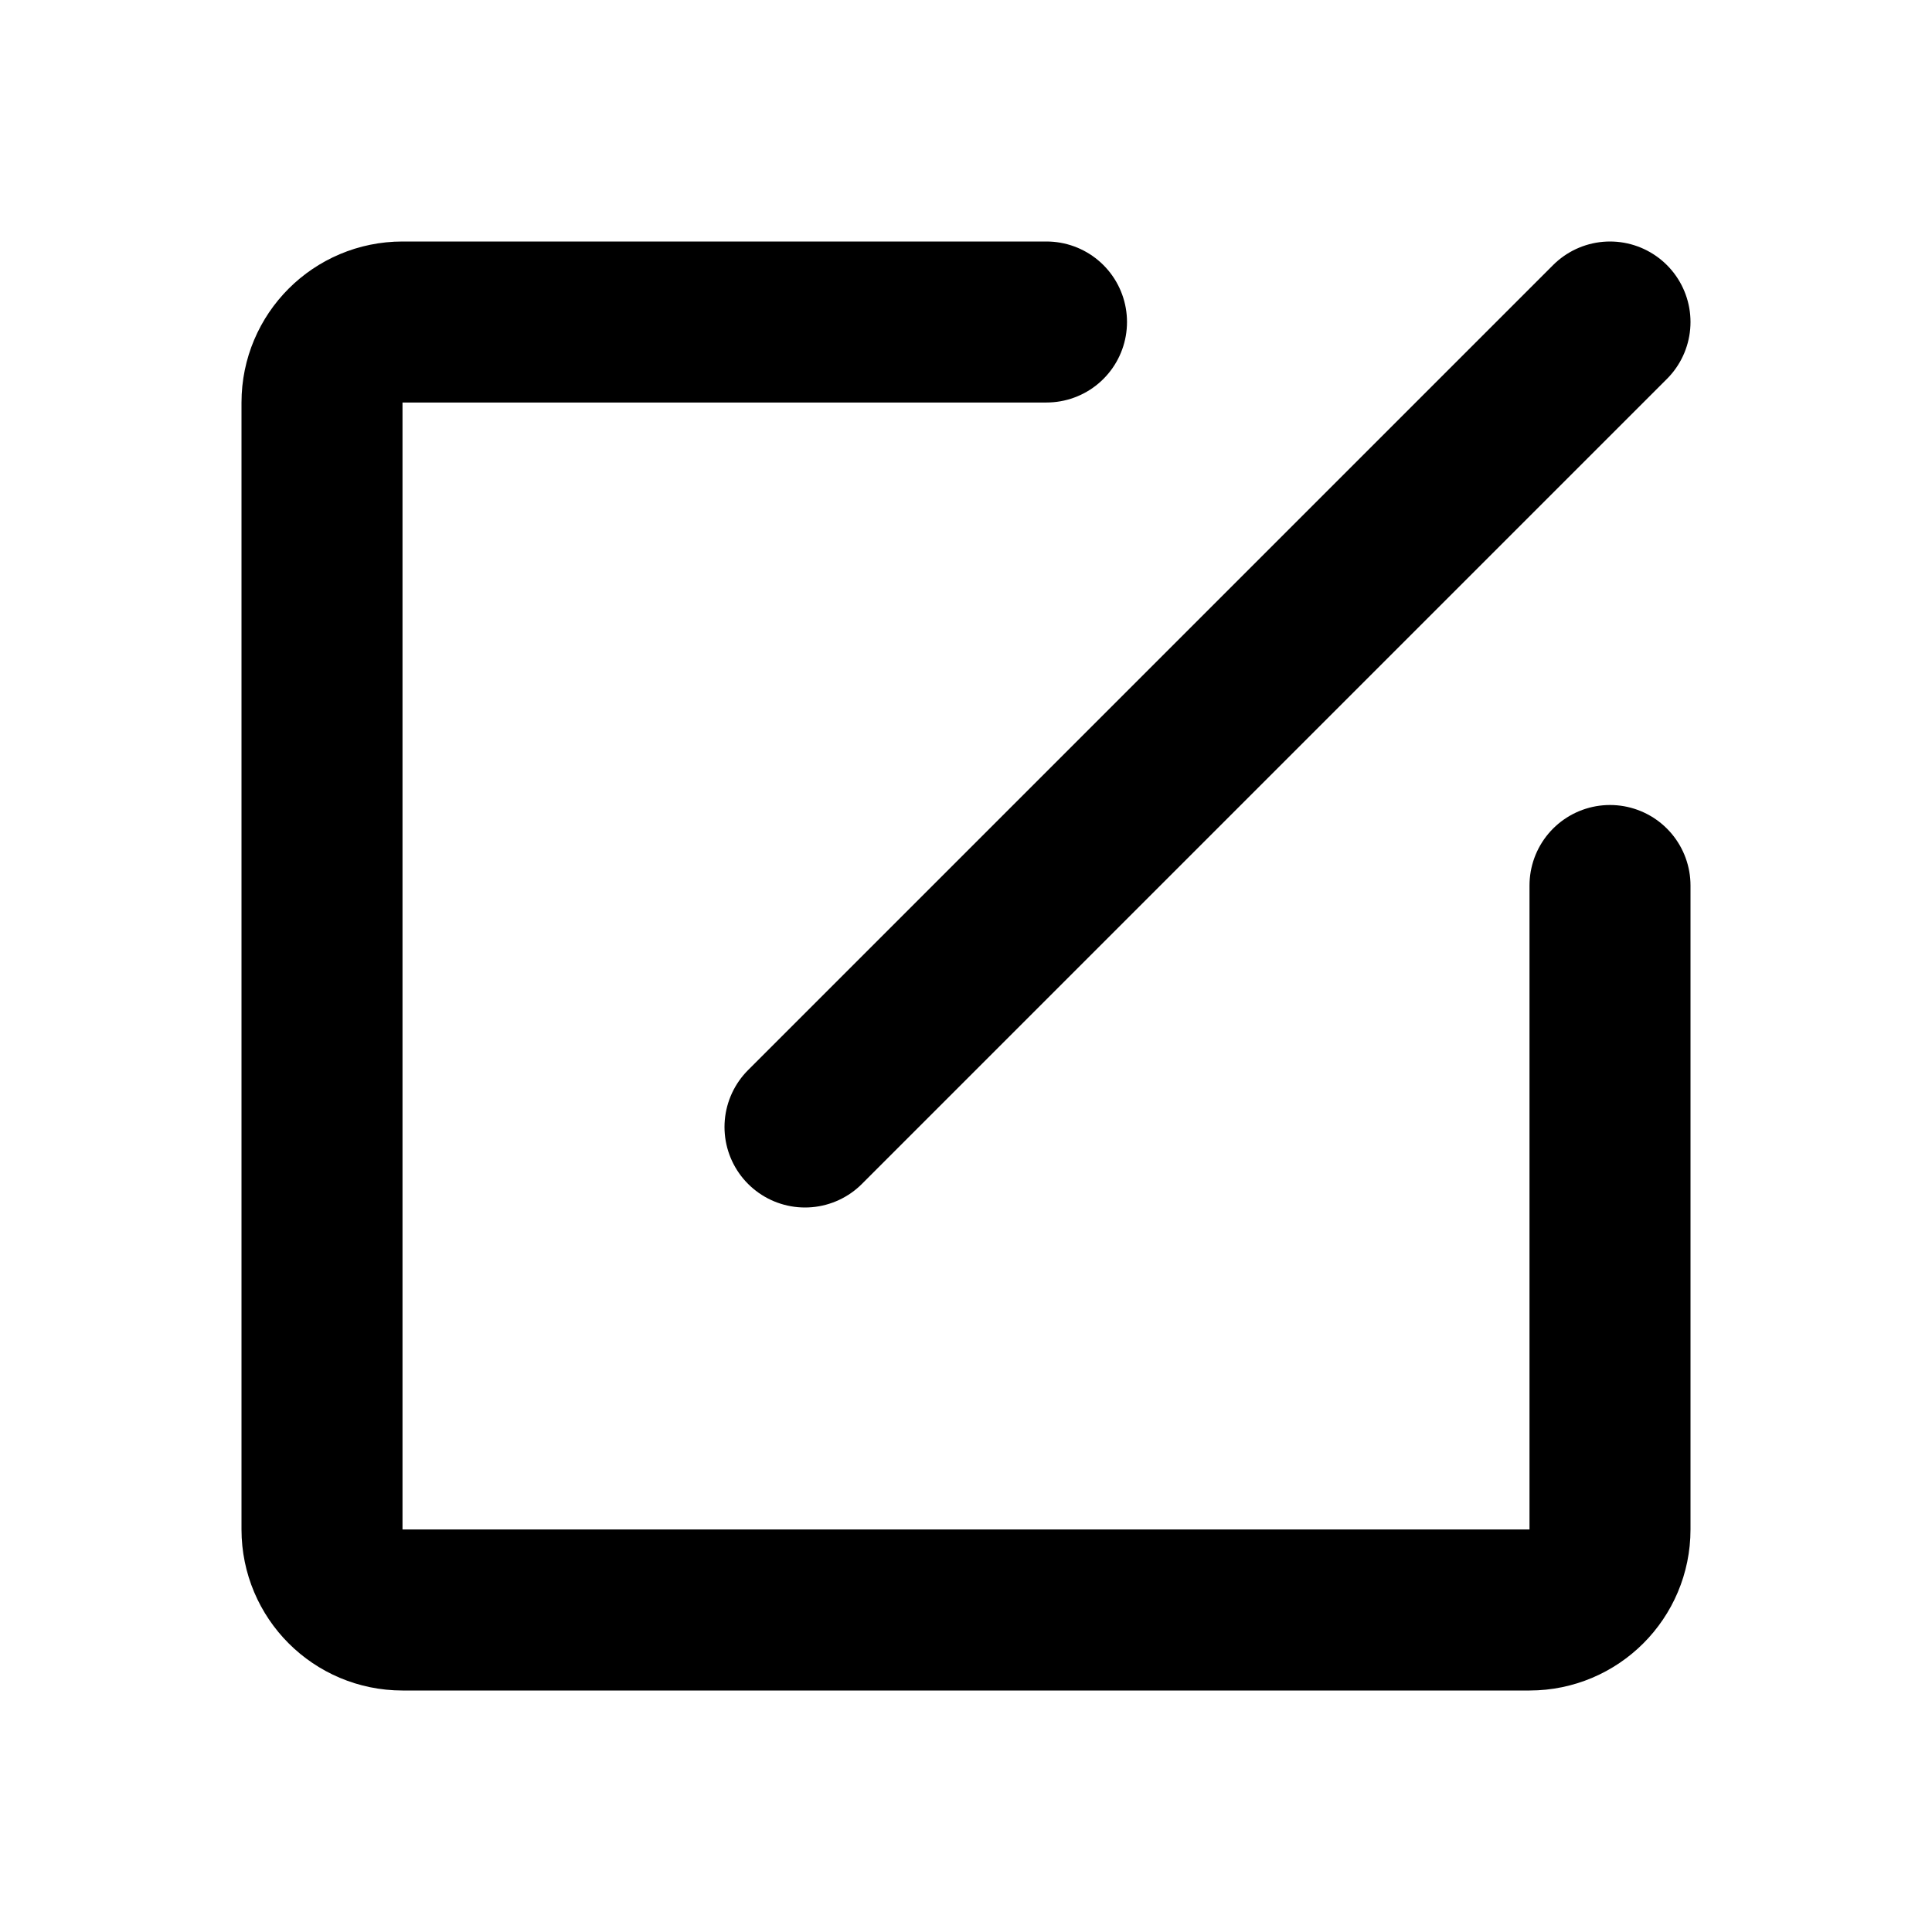
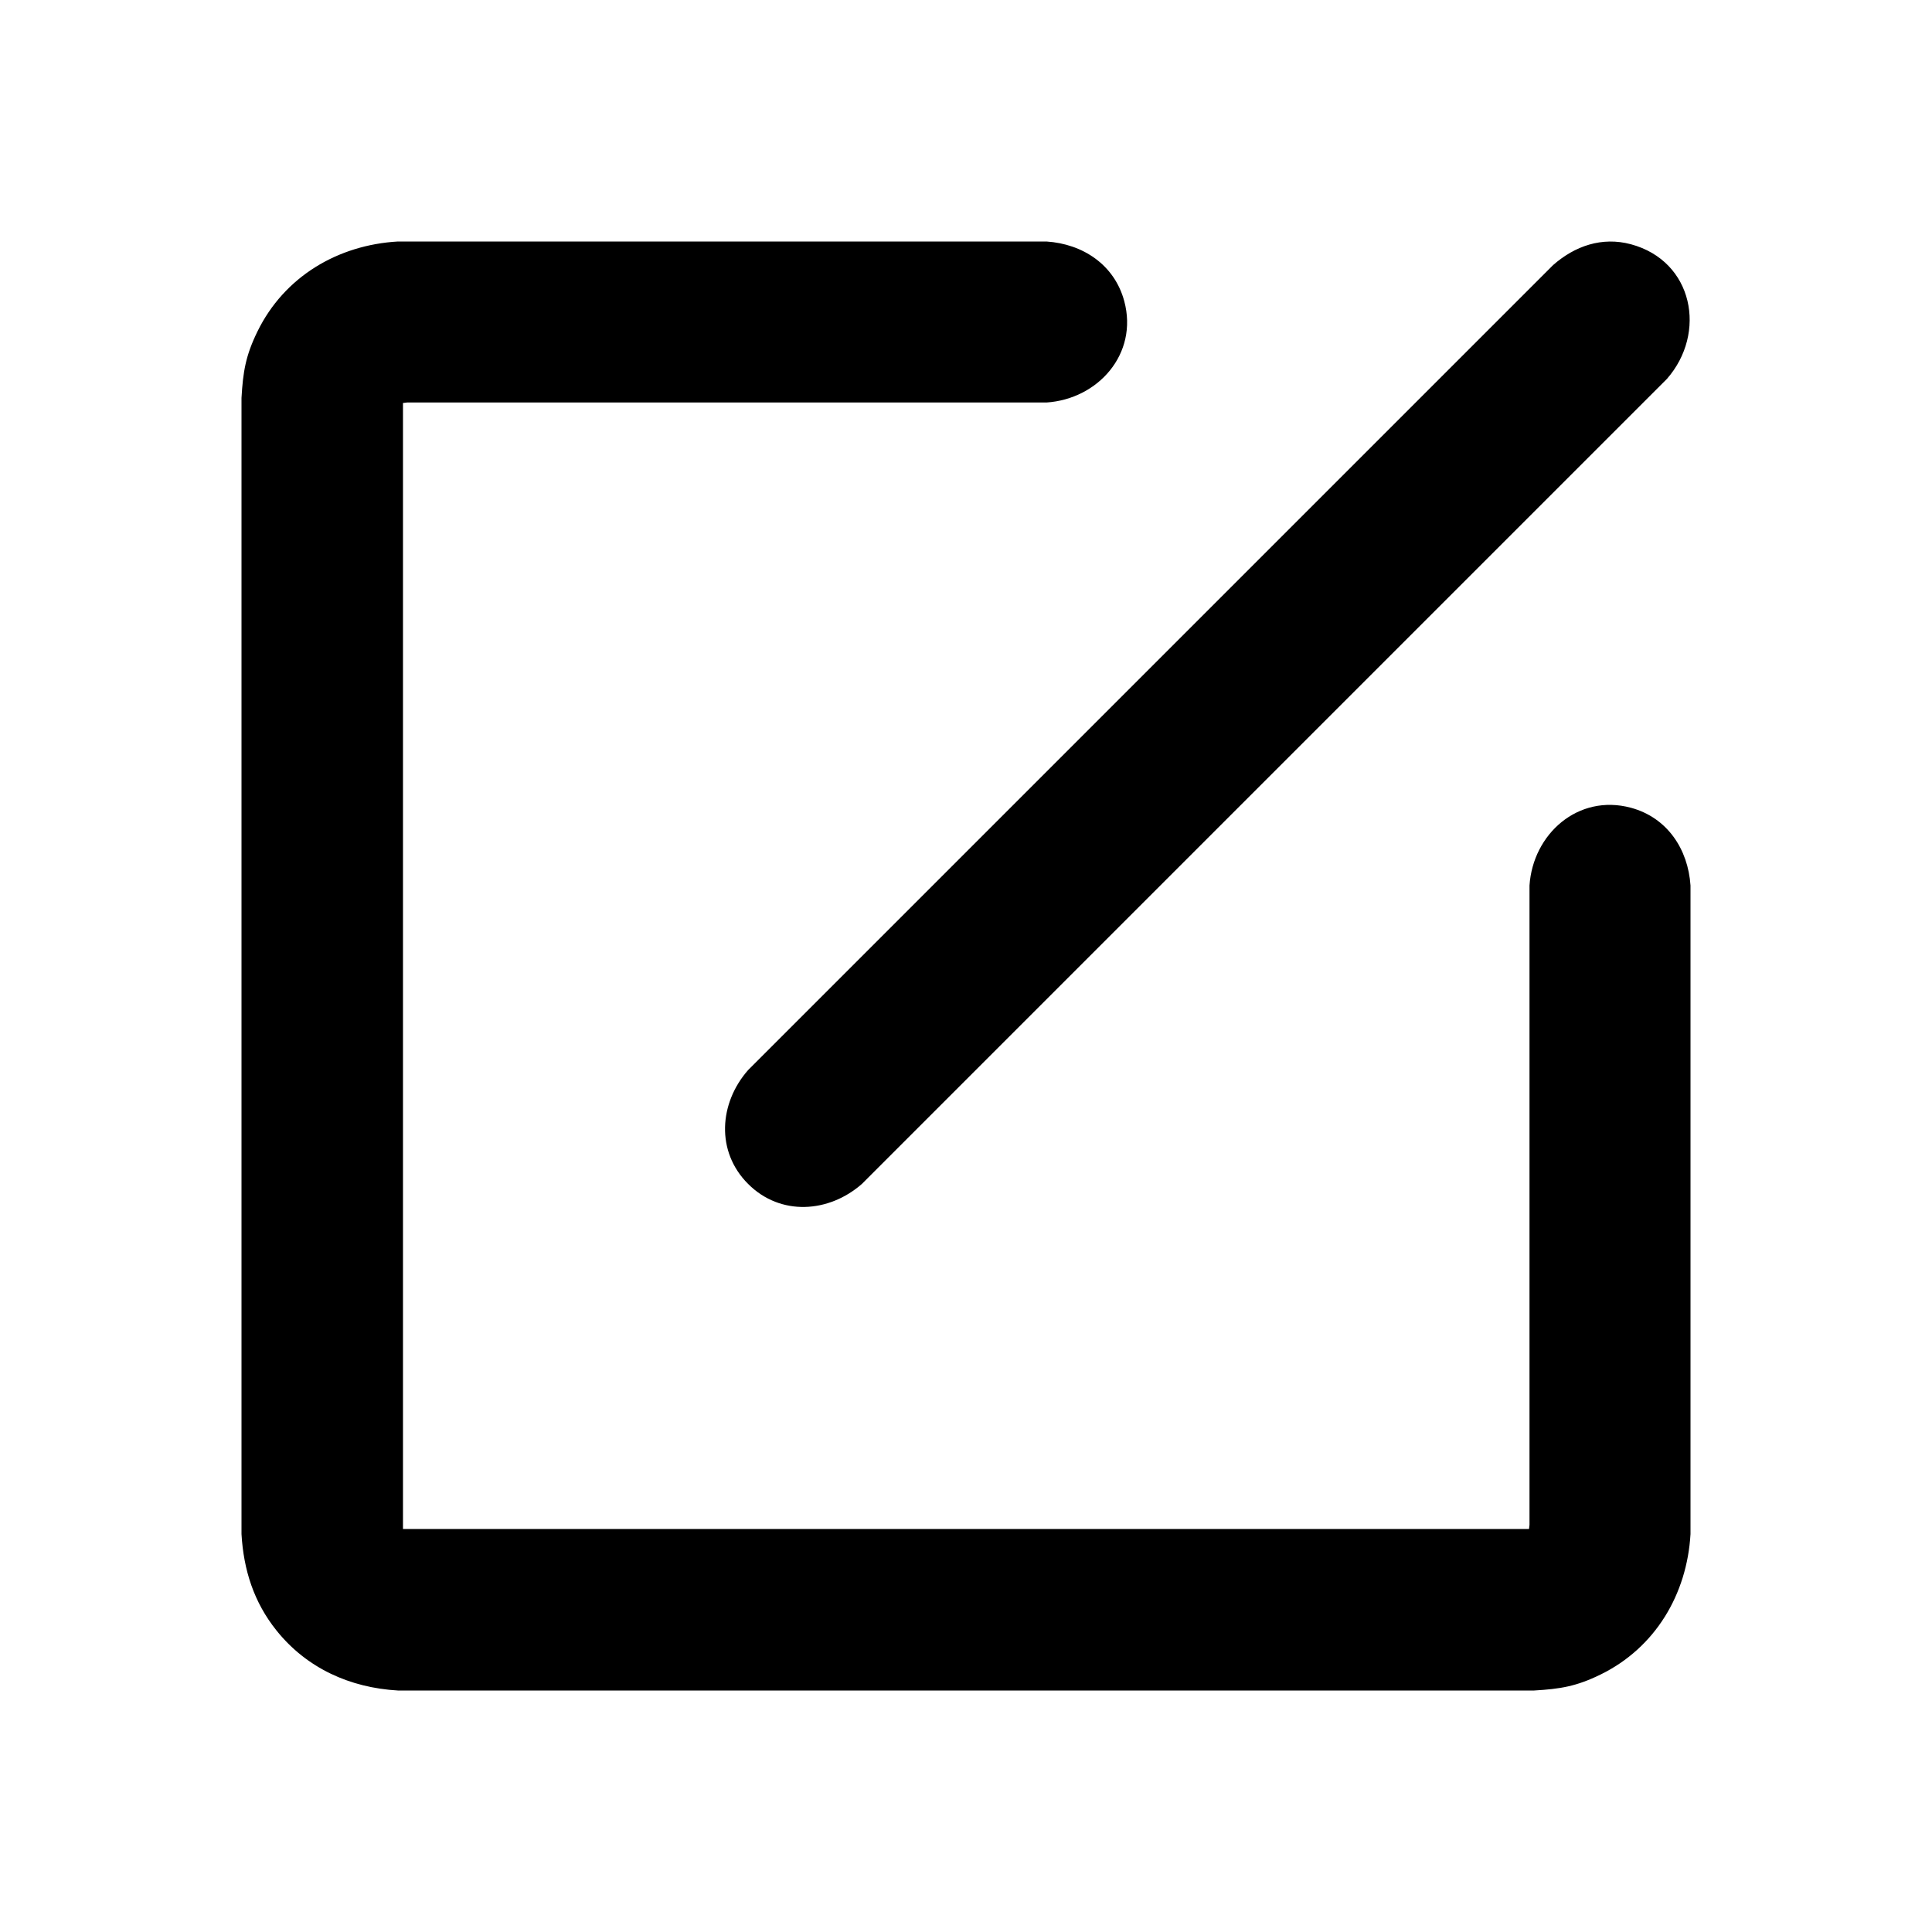
- <svg xmlns="http://www.w3.org/2000/svg" width="24" height="24" viewBox="0 0 24 24">
-   <path fill="none" stroke="currentColor" stroke-linecap="round" stroke-width="2" d="M20 11v8a1 1 0 0 1-1 1H5a1 1 0 0 1-1-1V5a1 1 0 0 1 1-1h8m7 0L10 14" />
+ <svg xmlns="http://www.w3.org/2000/svg" viewBox="0 0 24 24">
+   <path fill="currentColor" d="M5.006 5.006v13.988h13.988l.006-.051V11c.042-.639.603-1.142 1.259-.966.453.122.711.515.741.966v8.057c-.043.745-.435 1.411-1.118 1.745-.301.147-.499.179-.825.198H4.943c-.593-.034-1.131-.275-1.508-.745-.282-.352-.409-.753-.435-1.198V4.943c.019-.326.051-.524.198-.825.334-.683 1-1.075 1.745-1.118H13c.451.03.844.288.966.741.176.656-.327 1.217-.966 1.259H5.057Zm15.253-1.972c.778.209.947 1.104.448 1.673l-10 10c-.409.359-1.01.404-1.414 0s-.359-1.005 0-1.414l10-10c.271-.238.607-.355.966-.259" />
</svg>
